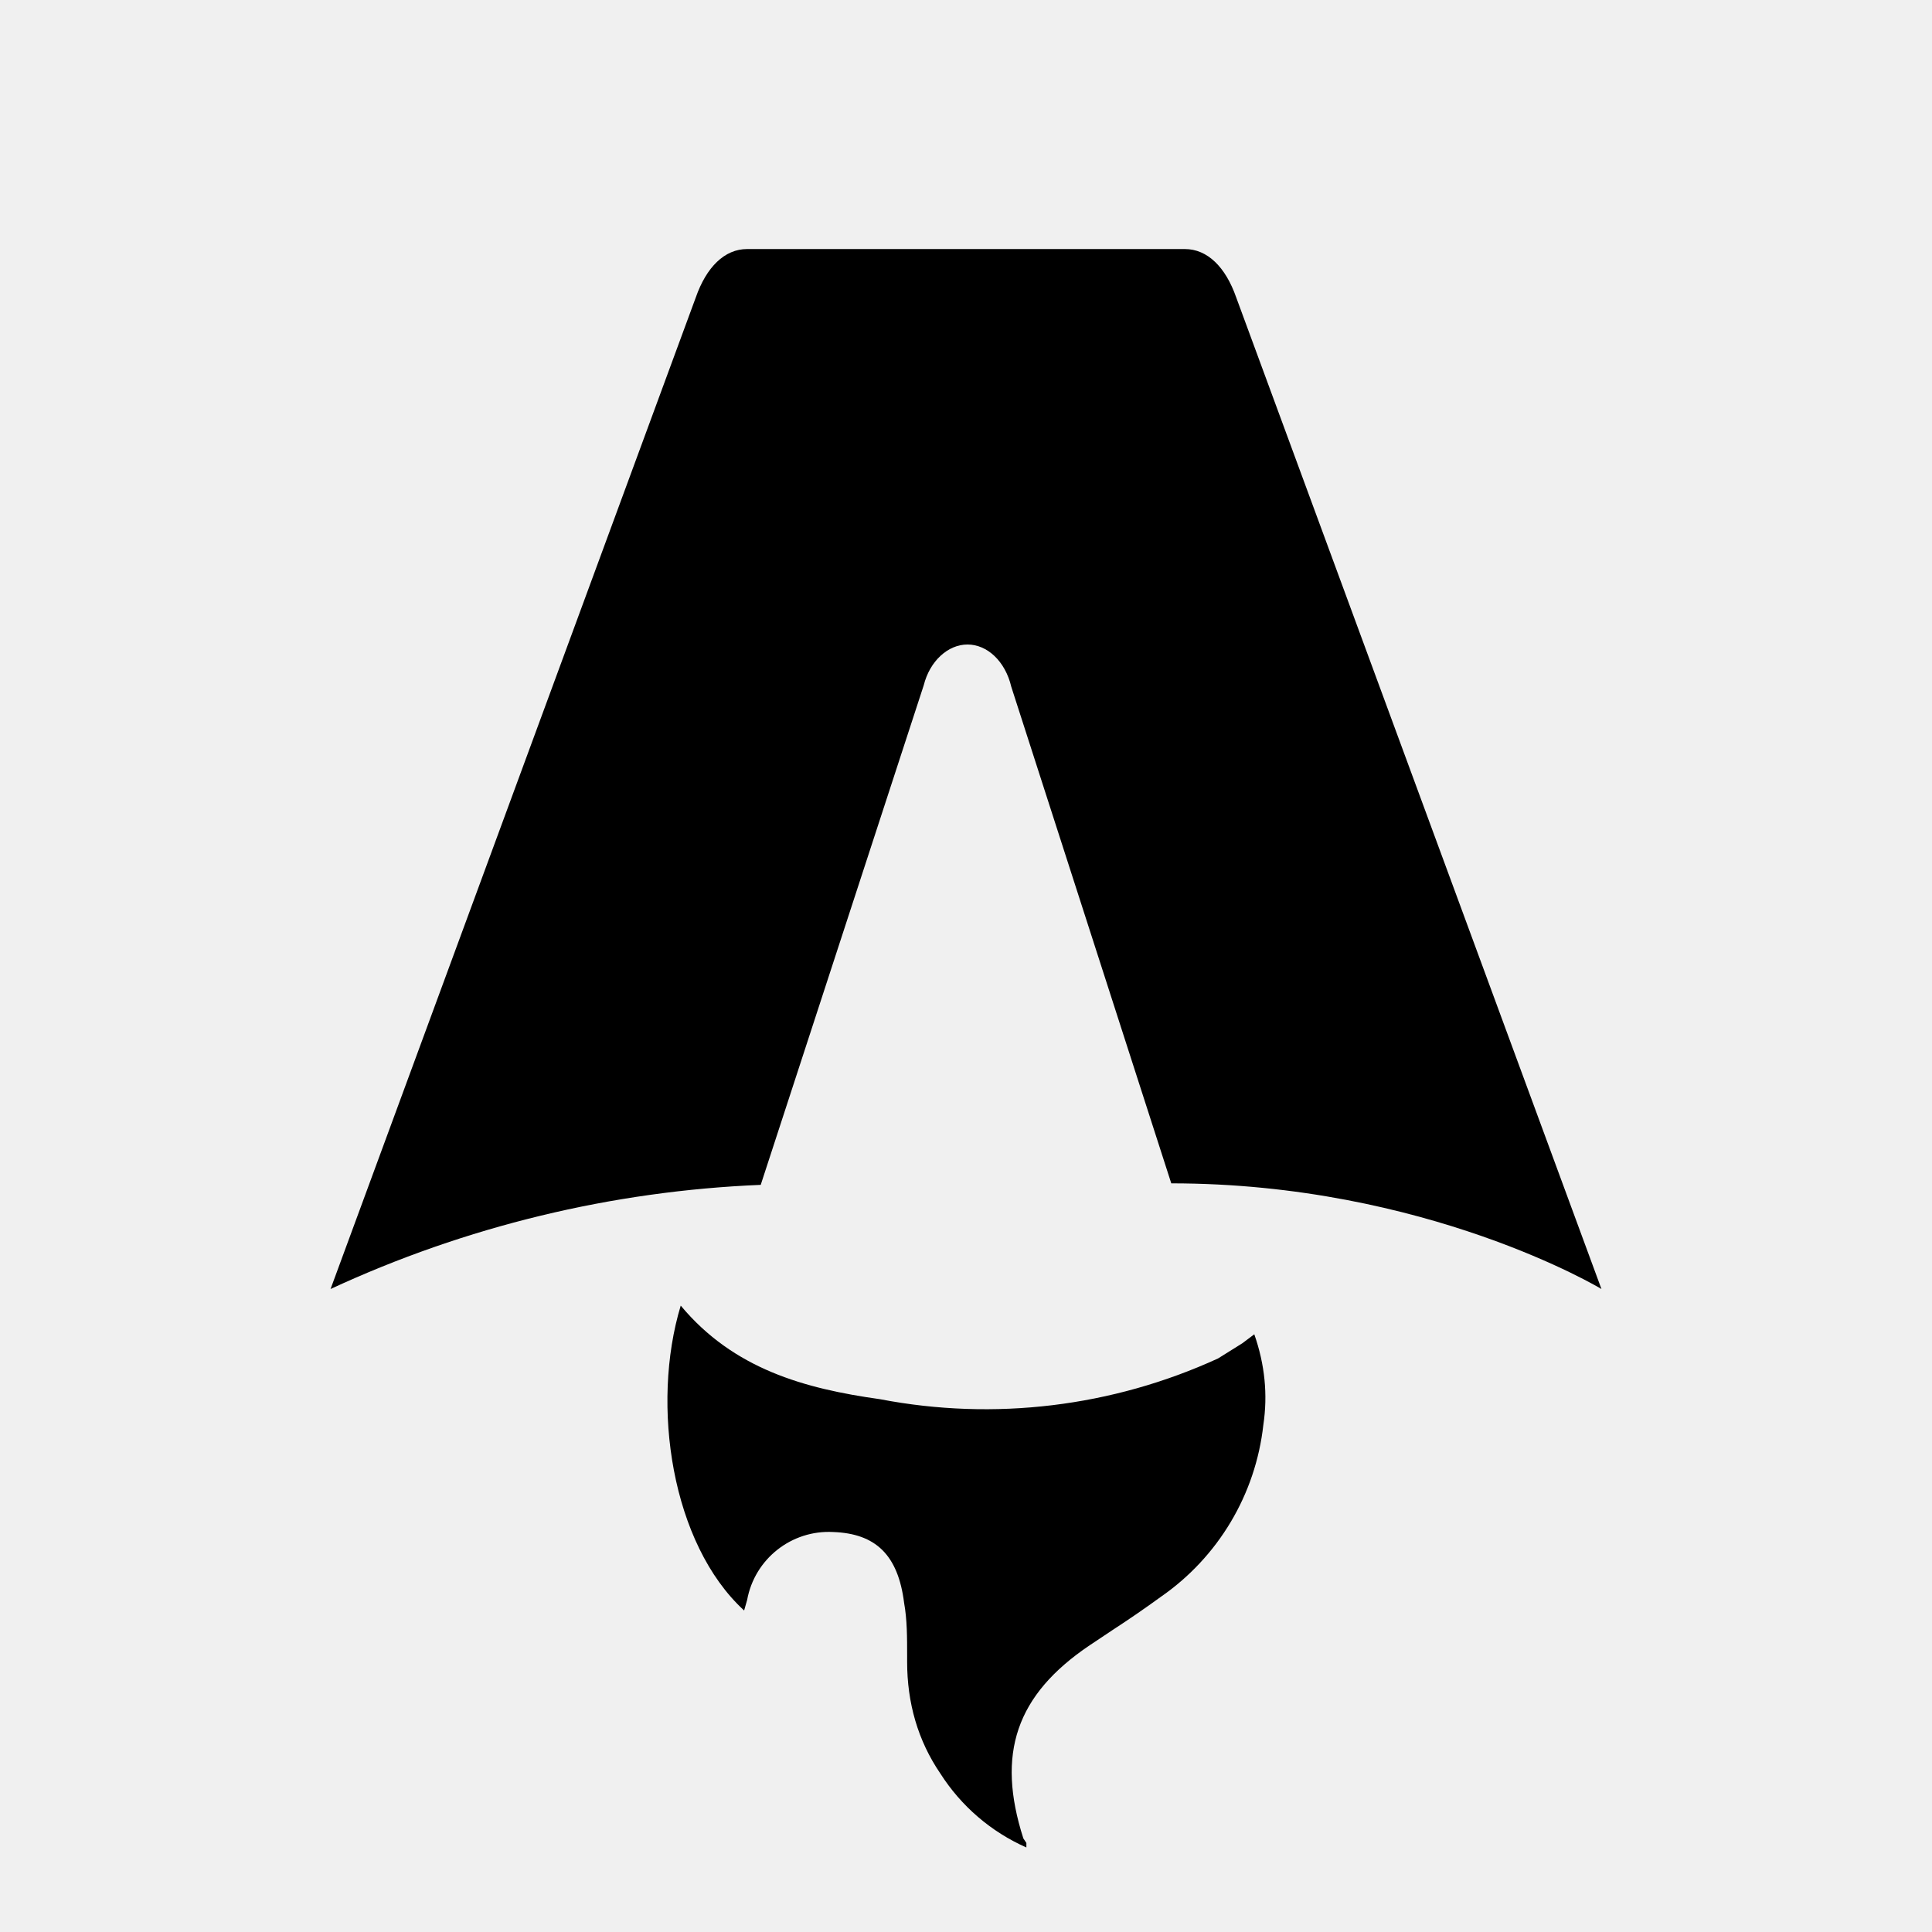
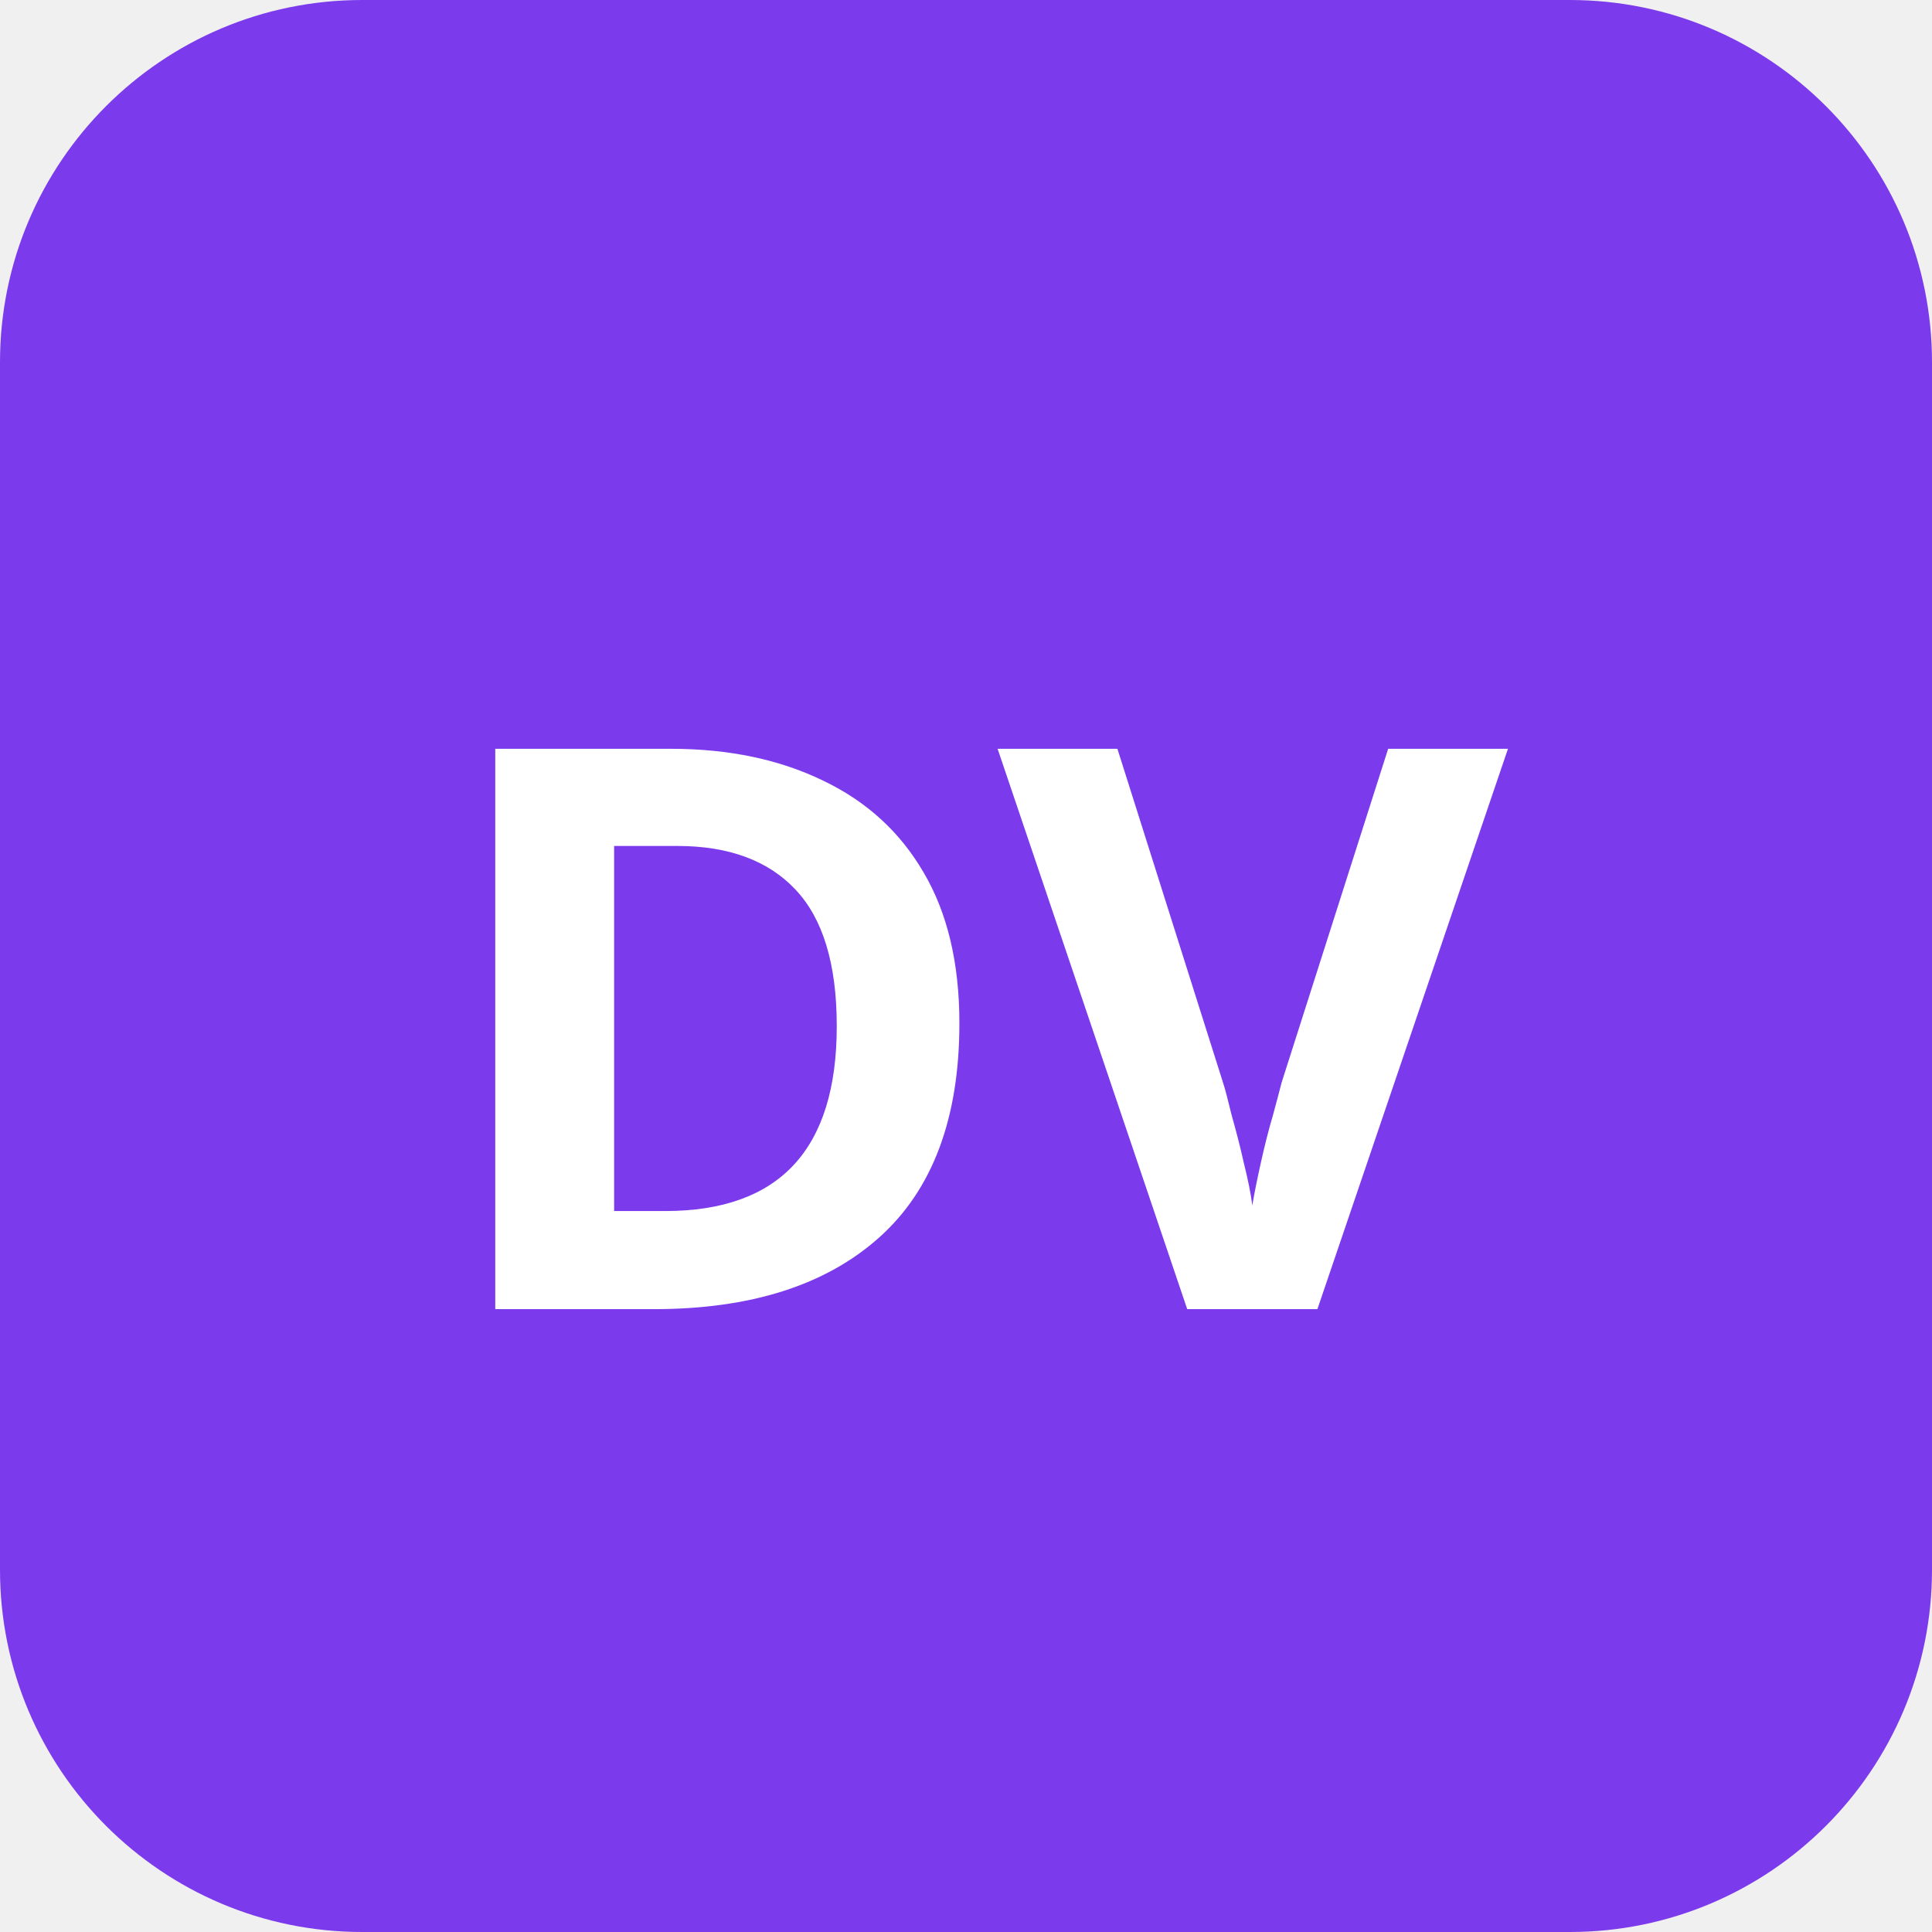
- <svg xmlns="http://www.w3.org/2000/svg" fill="none" viewBox="0 0 128 128">
-   <path d="M50.4 78.5a75.1 75.1 0 0 0-28.5 6.9l24.2-65.7c.7-2 1.9-3.2 3.4-3.2h29c1.5 0 2.7 1.2 3.4 3.2l24.2 65.7s-11.6-7-28.5-7L67 45.5c-.4-1.7-1.6-2.8-2.9-2.8-1.3 0-2.5 1.1-2.9 2.7L50.4 78.5Zm-1.1 28.2Zm-4.2-20.2c-2 6.6-.6 15.8 4.2 20.2a17.5 17.5 0 0 1 .2-.7 5.5 5.5 0 0 1 5.7-4.5c2.8.1 4.3 1.5 4.7 4.7.2 1.1.2 2.3.2 3.5v.4c0 2.7.7 5.2 2.2 7.4a13 13 0 0 0 5.7 4.9v-.3l-.2-.3c-1.8-5.6-.5-9.5 4.4-12.8l1.5-1a73 73 0 0 0 3.2-2.2 16 16 0 0 0 6.8-11.4c.3-2 .1-4-.6-6l-.8.6-1.6 1a37 37 0 0 1-22.4 2.7c-5-.7-9.7-2-13.2-6.2Z" />
-   <style>
-         path { fill: #000; }
-         @media (prefers-color-scheme: dark) {
-             path { fill: #FFF; }
-         }
-     </style>
+ <svg xmlns="http://www.w3.org/2000/svg" viewBox="0 0 32 32">
+   <rect width="32" height="32" rx="6" fill="#7c3aed" />
+   <text x="50%" y="52%" dominant-baseline="central" text-anchor="middle" font-family="sans-serif" font-weight="800" font-size="13" fill="white">DV</text>
</svg>
